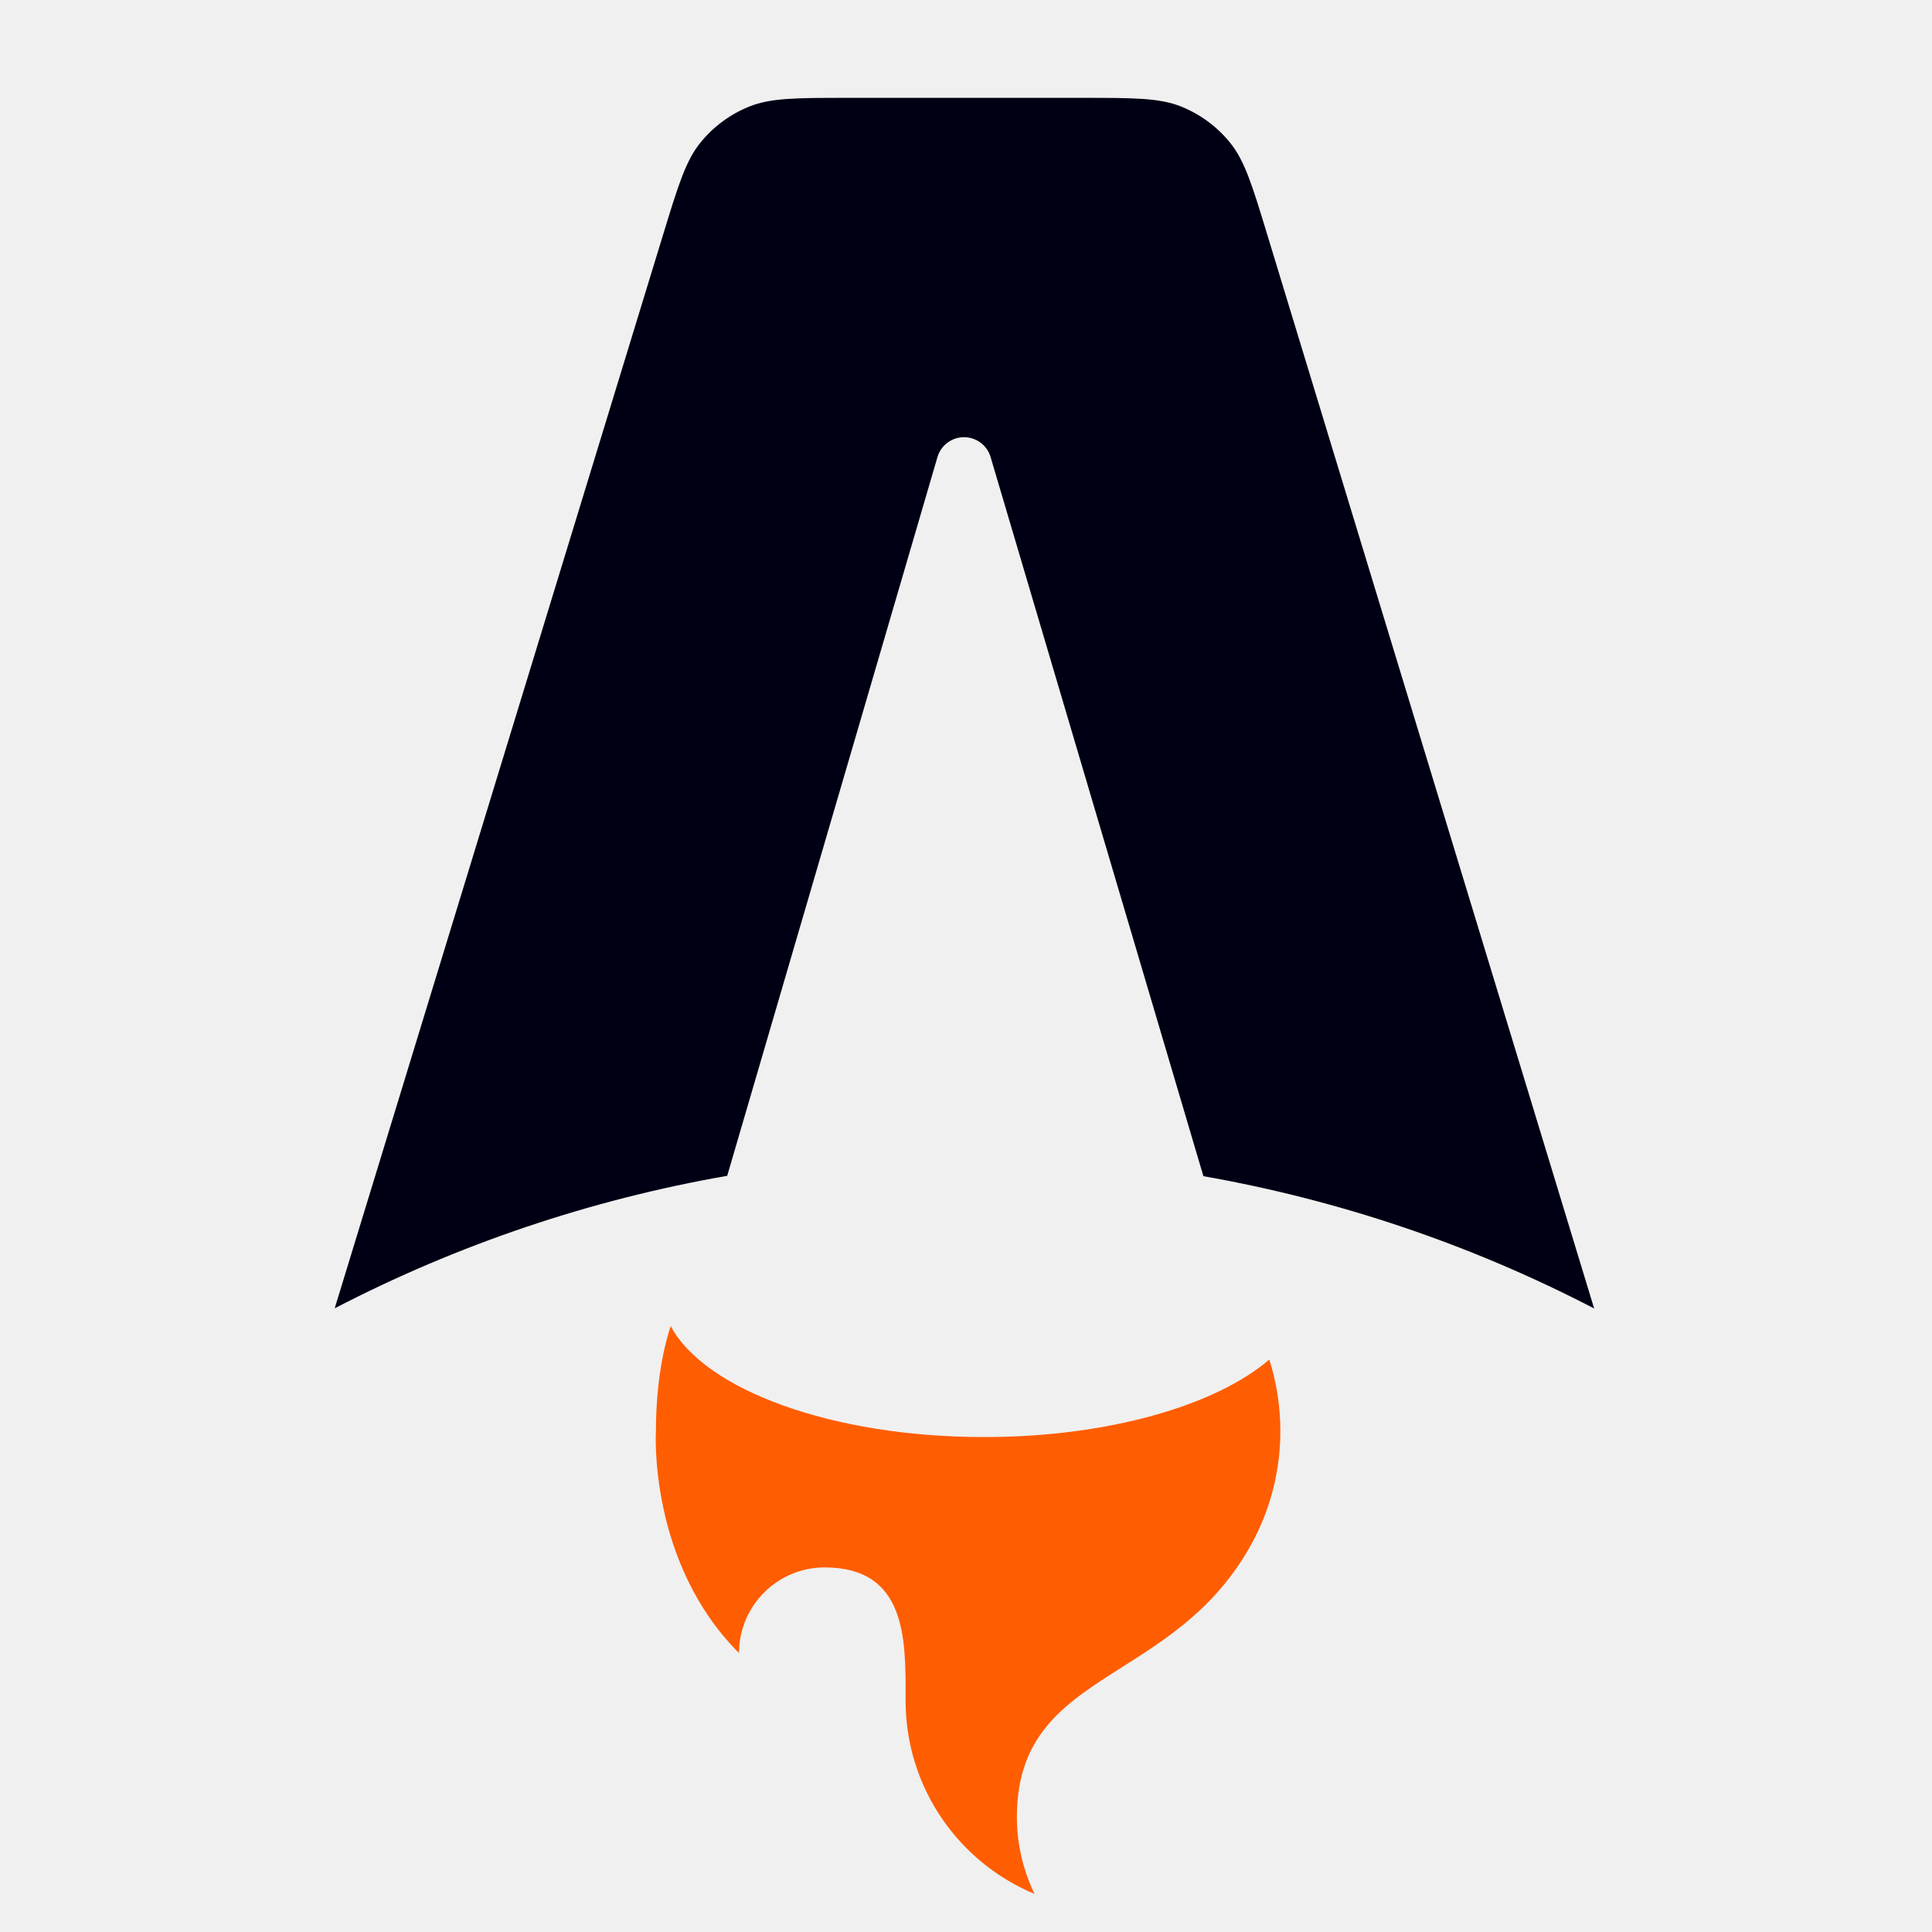
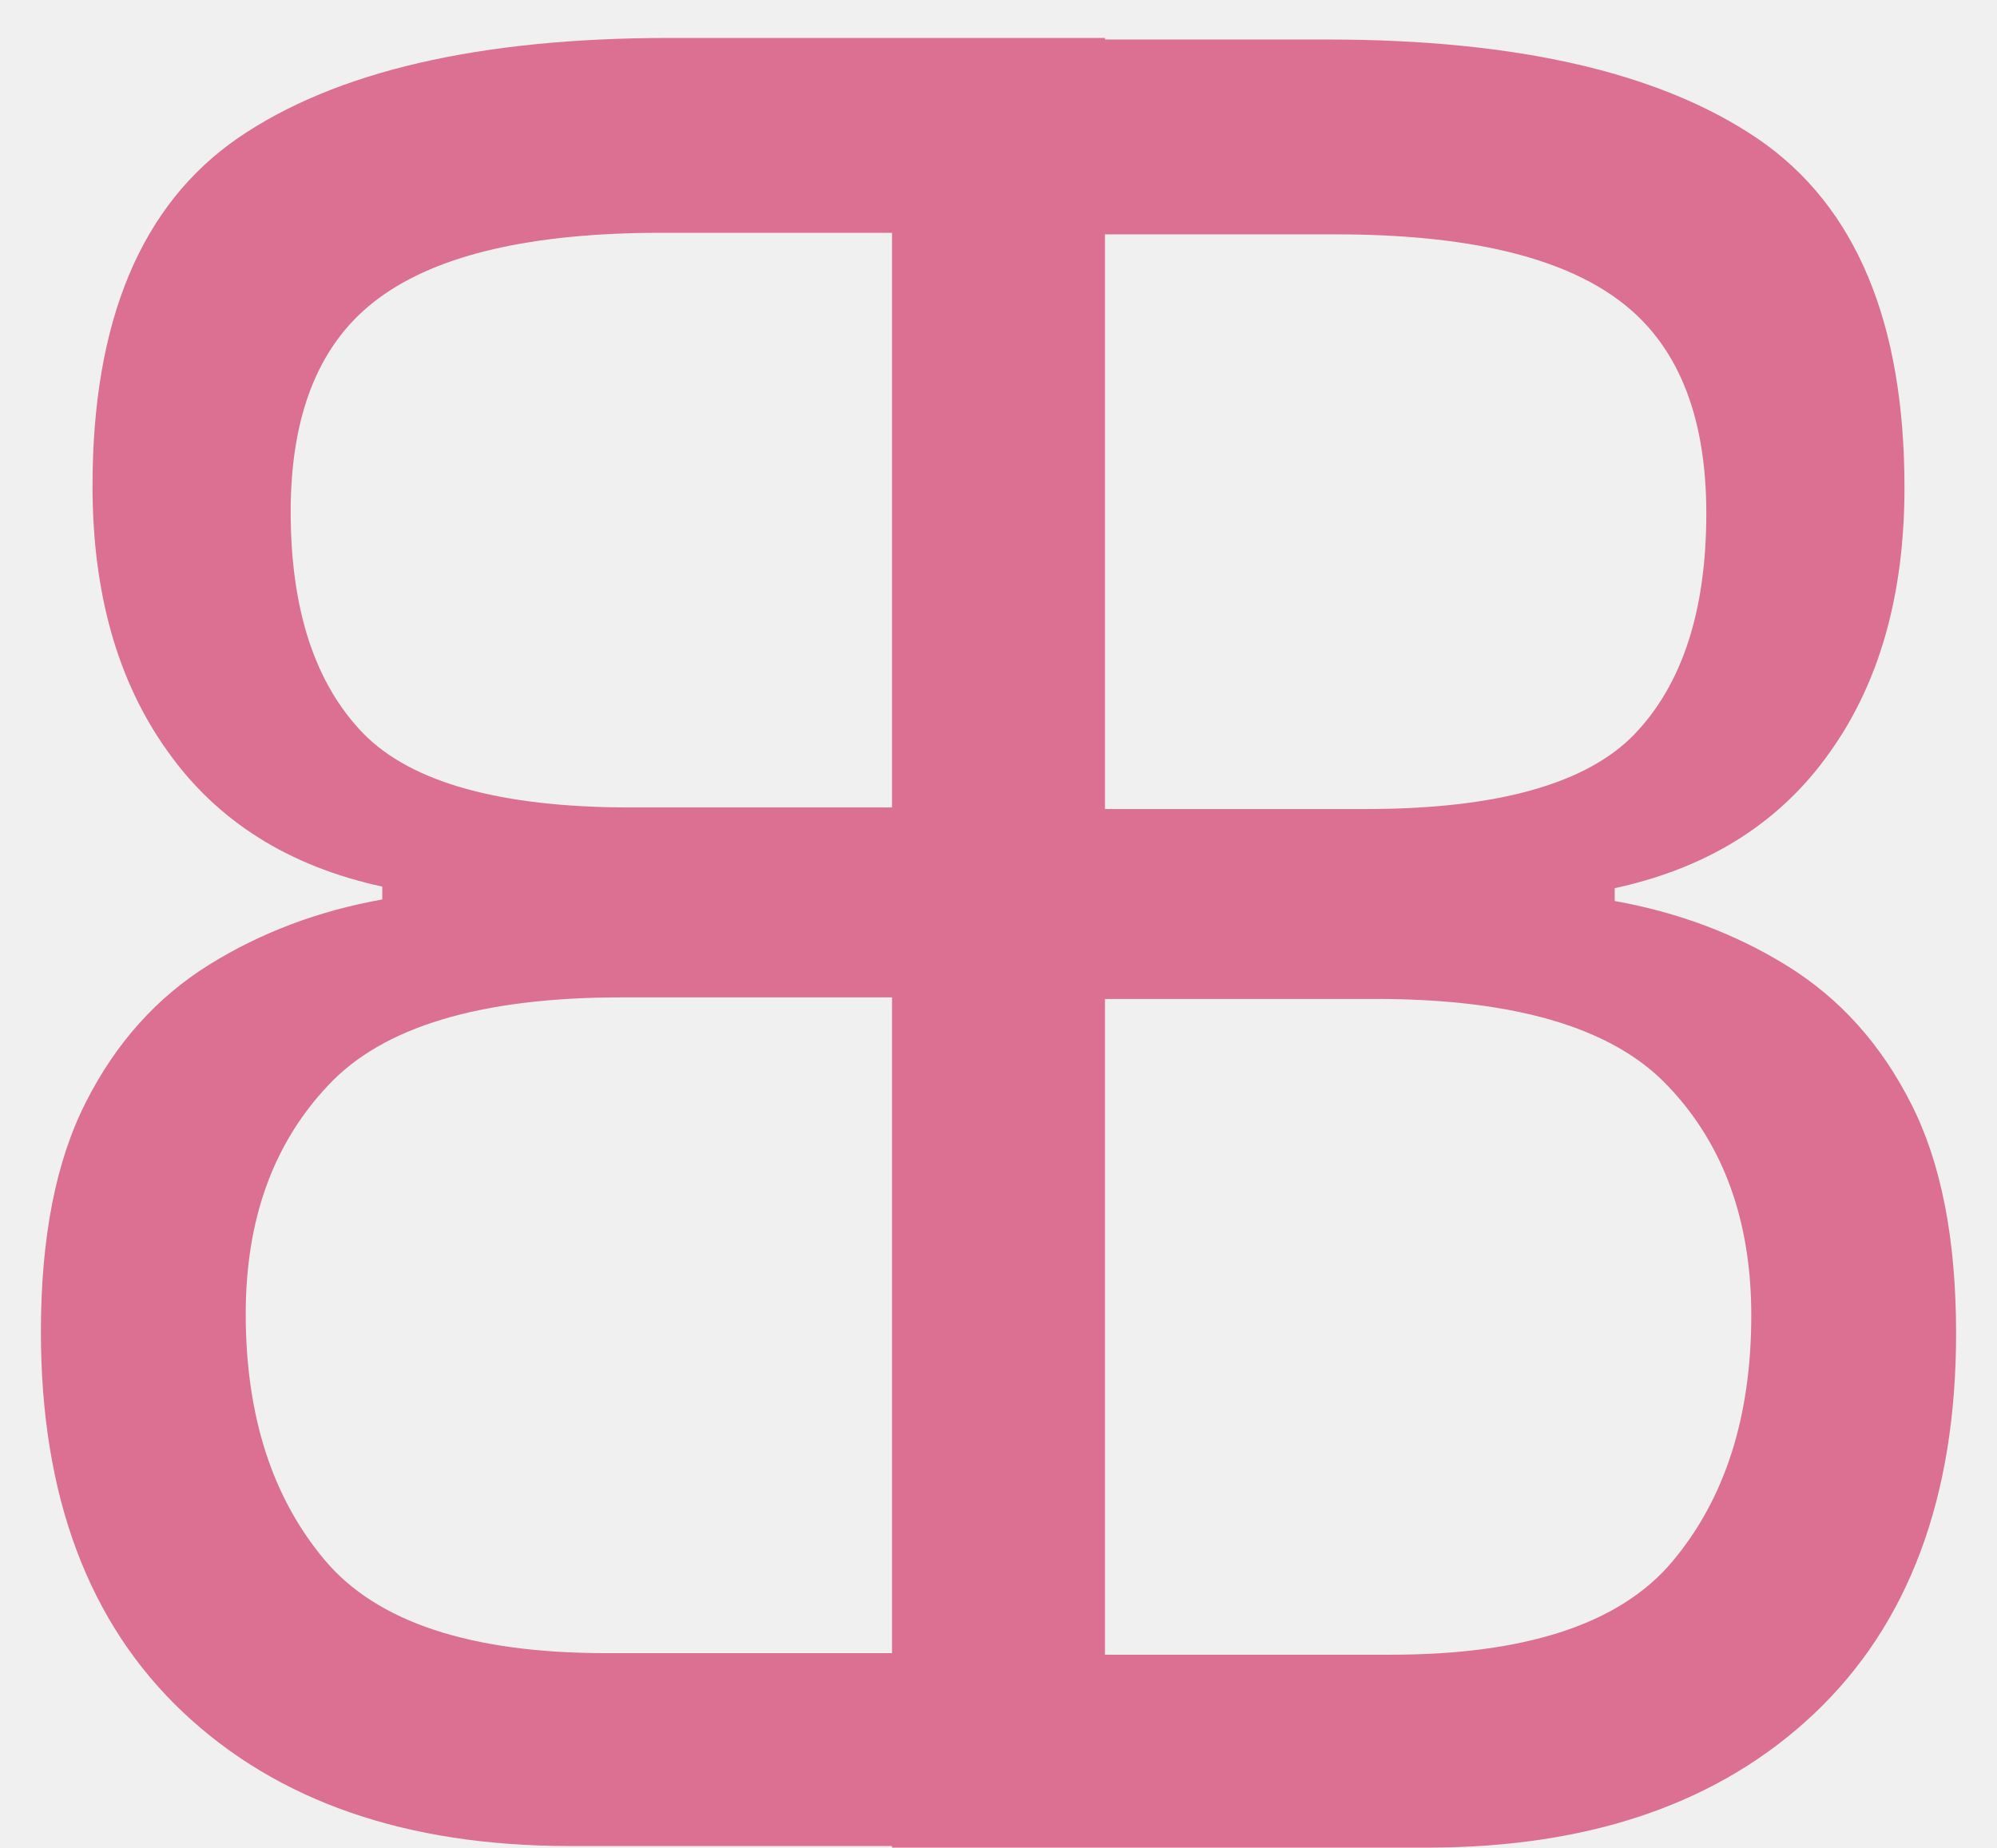
- <svg xmlns="http://www.w3.org/2000/svg" width="256" height="256" fill="none">
-   <style>
-         #flame { fill: #FF5D01; }
-         #a { fill: #000014; }
-         @media (prefers-color-scheme: dark) {
-             #a { fill: #fff; }
-         }
-     </style>
-   <path id="a" fill-rule="evenodd" clip-rule="evenodd" d="M163.008 18.929c1.944 2.413 2.935 5.67 4.917 12.181l43.309 142.27a180.277 180.277 0 00-51.778-17.53l-28.198-95.29a3.67 3.67 0 00-7.042.01l-27.857 95.232a180.225 180.225 0 00-52.01 17.557l43.52-142.281c1.99-6.502 2.983-9.752 4.927-12.16a15.999 15.999 0 016.484-4.798c2.872-1.154 6.271-1.154 13.07-1.154h31.085c6.807 0 10.211 0 13.086 1.157a16.004 16.004 0 016.487 4.806z" />
-   <path id="flame" fill-rule="evenodd" clip-rule="evenodd" d="M168.19 180.151c-7.139 6.105-21.39 10.268-37.804 10.268-20.147 0-37.033-6.272-41.513-14.707-1.602 4.835-1.961 10.367-1.961 13.902 0 0-1.056 17.355 11.015 29.426 0-6.268 5.081-11.349 11.349-11.349 10.743 0 10.731 9.373 10.721 16.977v.679c0 11.542 7.054 21.436 17.086 25.606a23.27 23.27 0 01-2.339-10.2c0-11.008 6.463-15.107 13.974-19.87 5.976-3.79 12.616-8.001 17.192-16.449a31.024 31.024 0 003.743-14.82c0-3.299-.513-6.479-1.463-9.463z" />
+ <svg xmlns="http://www.w3.org/2000/svg" width="189.395mm" height="175.253mm" viewBox="0 0 189.395 175.253" version="1.1" id="svg5">
+   <defs id="defs2">
+     <rect x="68.202" y="393.958" width="208.965" height="331.416" id="rect13124" />
+     <rect x="68.202" y="393.958" width="208.965" height="331.416" id="rect20100" />
+   </defs>
+   <g id="layer1" transform="translate(-8.782267,-56.91128)">
+     <g id="g20188" transform="matrix(1.326004,0,0,1.805647,-16.52266,-134.2768)">
+       <text xml:space="preserve" transform="matrix(-3.811253,0,0,3.32566,372.808,-1225.011)" id="text13122" style="font-style:normal;font-weight:normal;font-size:40px;line-height:1.25;font-family:sans-serif;white-space:pre;shape-inside:url(#rect13124);fill:#db7093;fill-opacity:1;stroke:none">
+         <tspan x="68.201" y="429.35" id="tspan21427">B</tspan>
+       </text>
+       <text xml:space="preserve" transform="matrix(3.811253,0,0,3.32566,-191.8095,-1224.929)" id="text20098" style="font-style:normal;font-weight:normal;font-size:40px;line-height:1.25;font-family:sans-serif;white-space:pre;shape-inside:url(#rect20100);opacity:1;fill:#db7093;fill-opacity:1;stroke:none">
+         <tspan x="68.201" y="429.35" id="tspan21429">B</tspan>
+       </text>
+     </g>
+   </g>
</svg>
